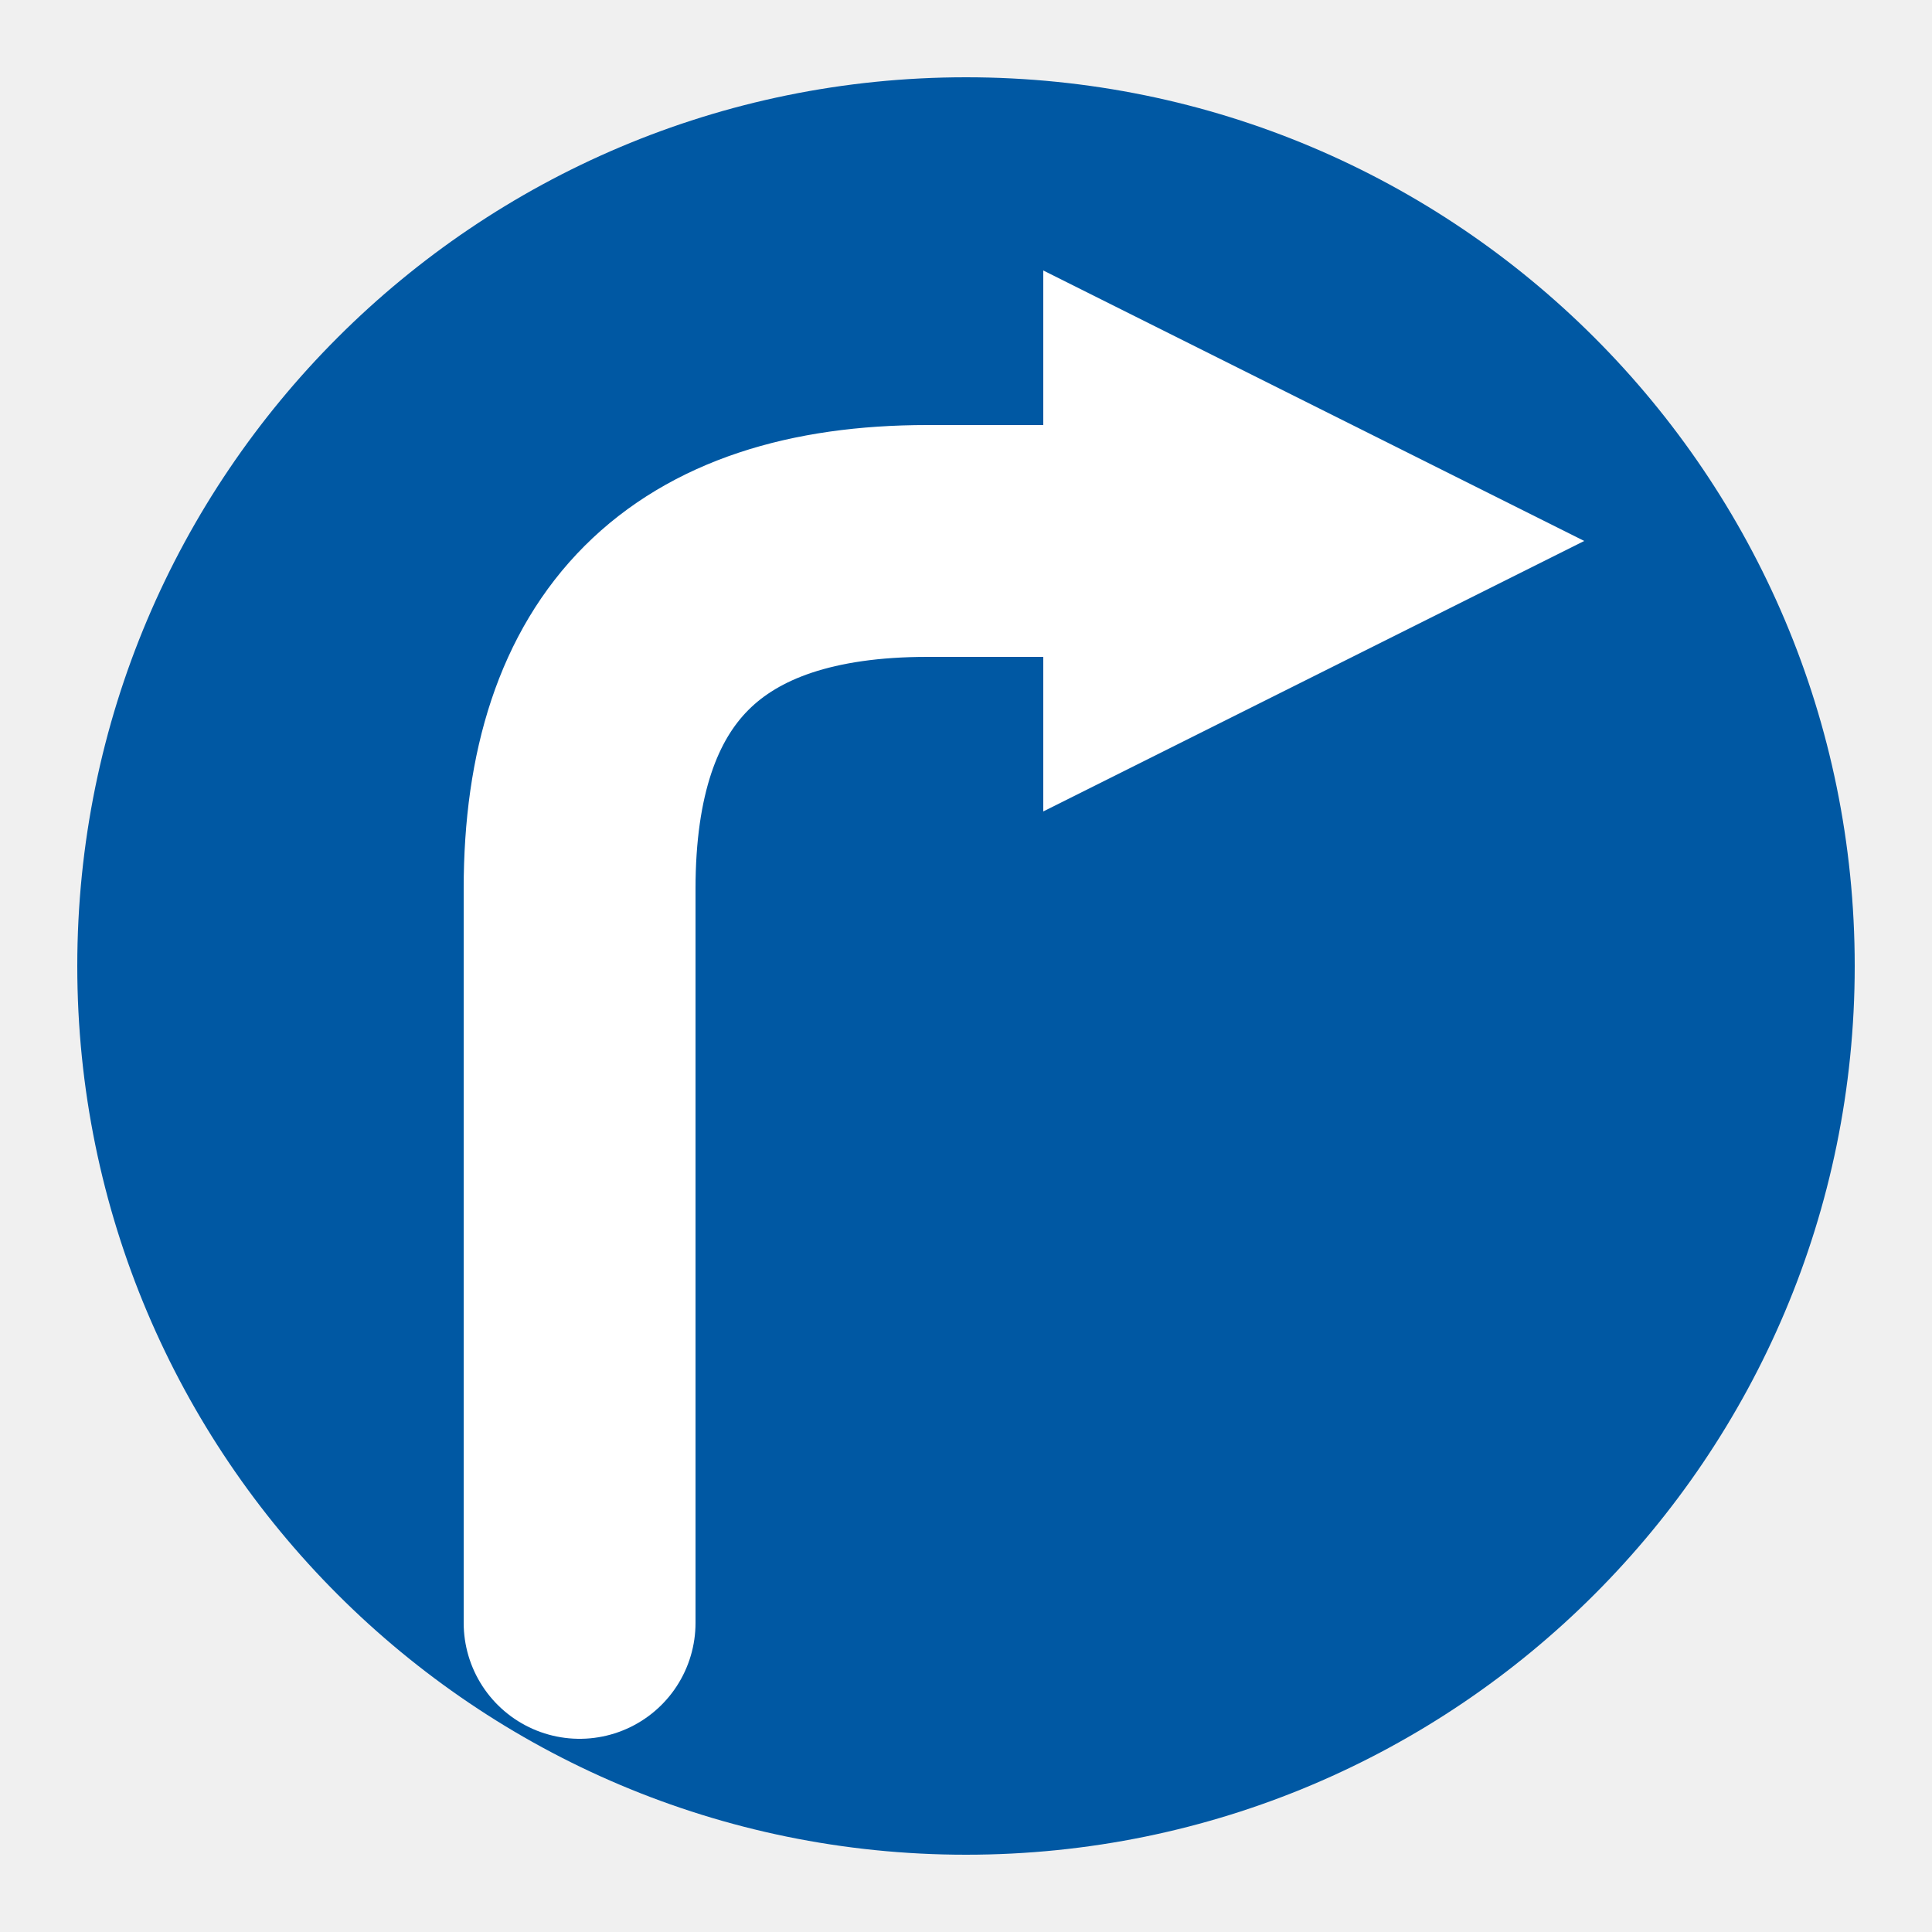
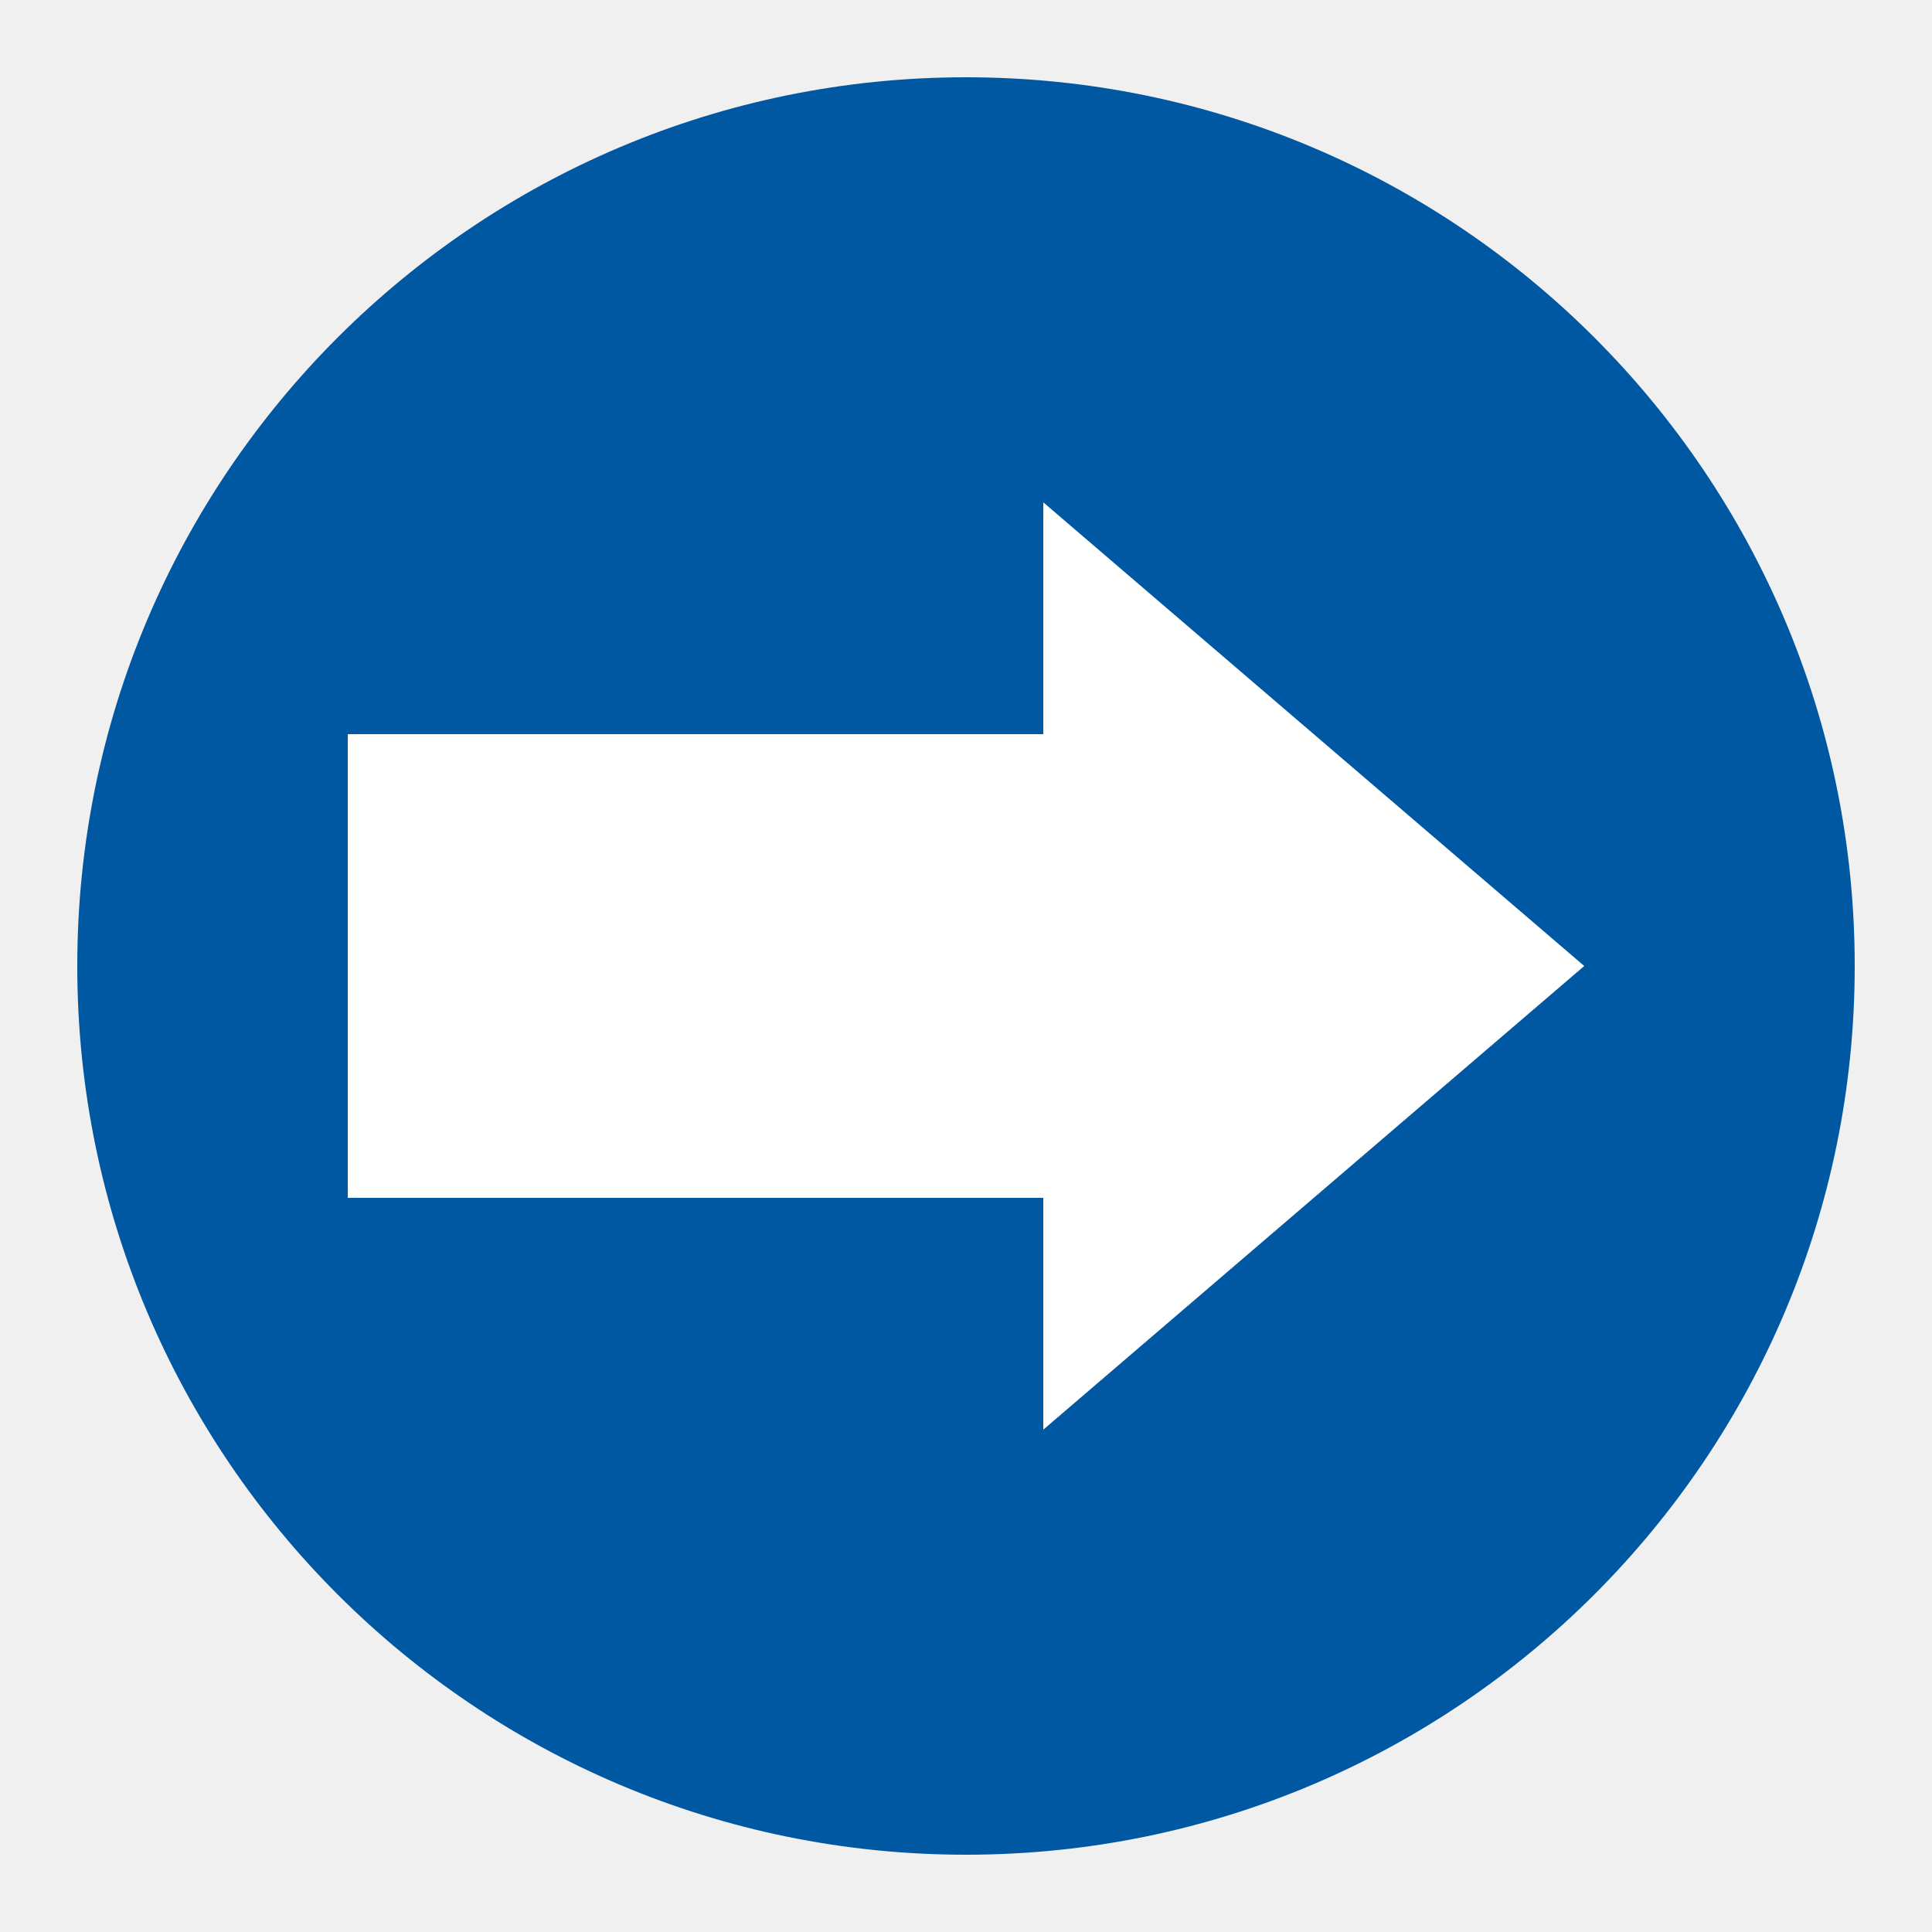
<svg xmlns="http://www.w3.org/2000/svg" viewBox="0 0 100 100" role="img">
  <circle cx="50" cy="50" r="46" fill="#0058a3" />
-   <path d="M30 84 L30 46 Q30 28 48 28 L58 28" stroke="#fff" stroke-width="12" fill="none" stroke-linecap="round" stroke-linejoin="round" />
-   <polygon points="54,14 82,28 54,42" fill="#fff" />
+   <path d="M82 50 L54 26 L54 38 L18 38 L18 62 L54 62 L54 74 Z" fill="#fff" />
</svg>
